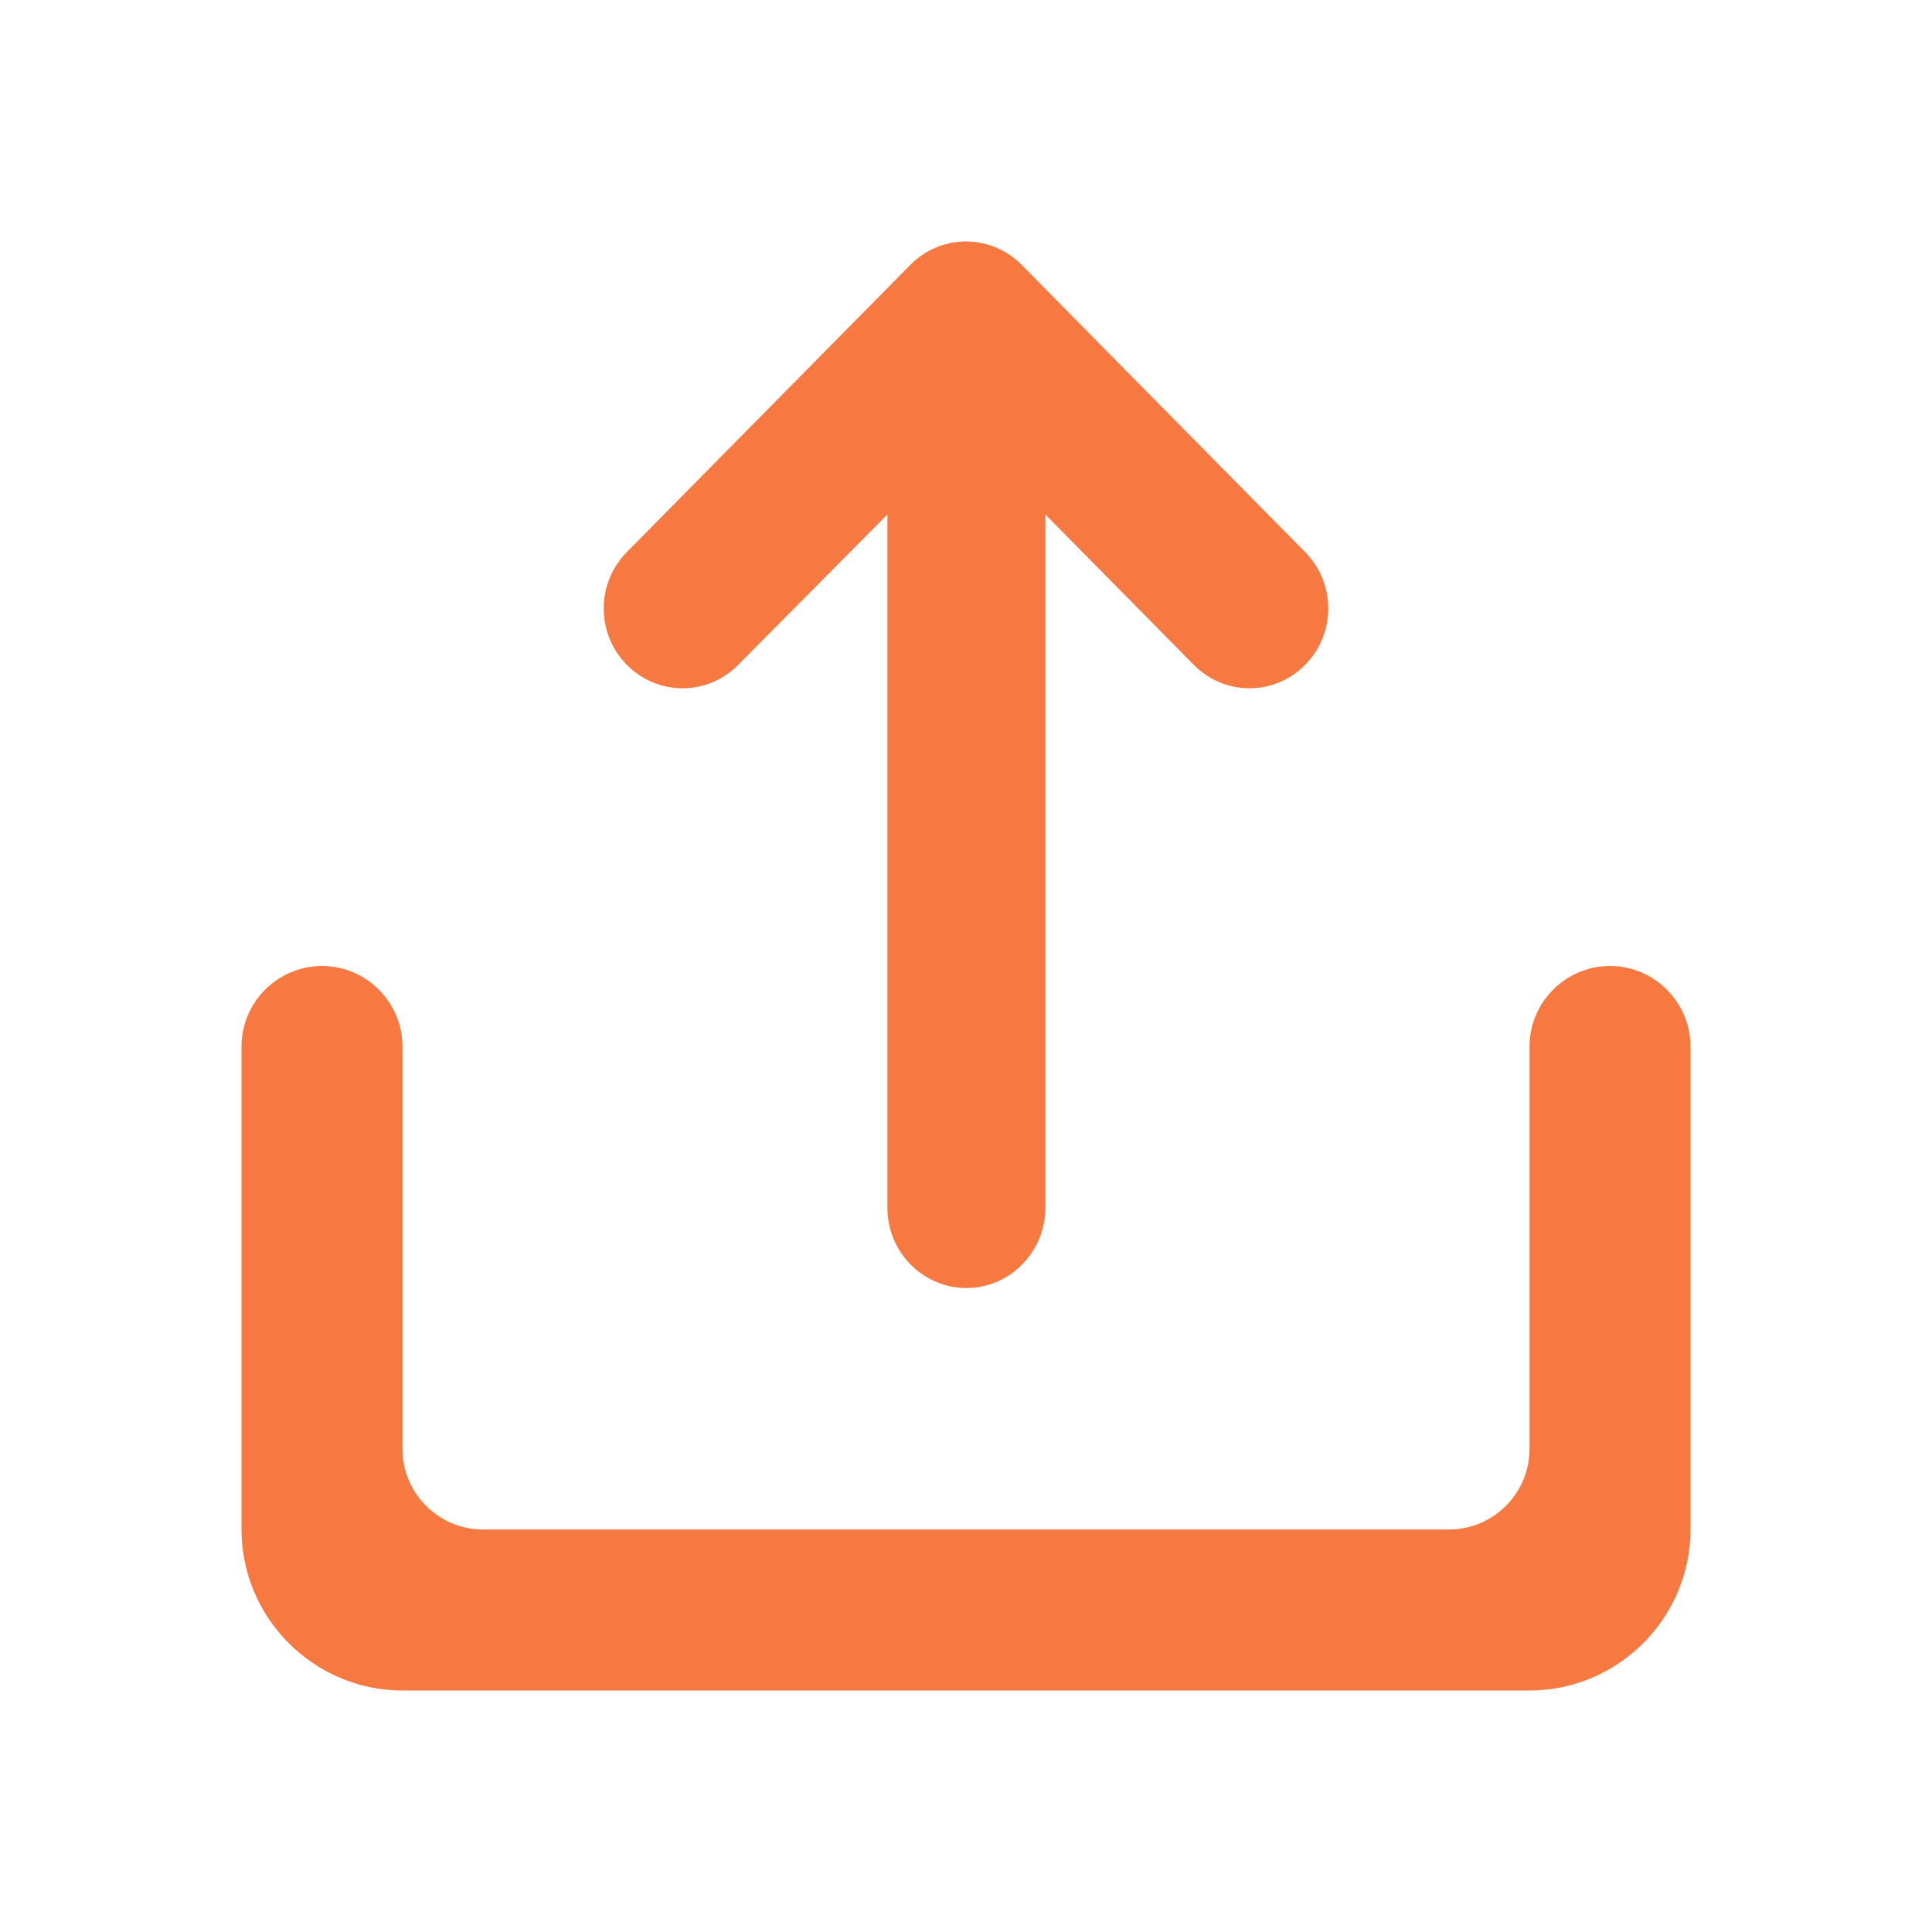
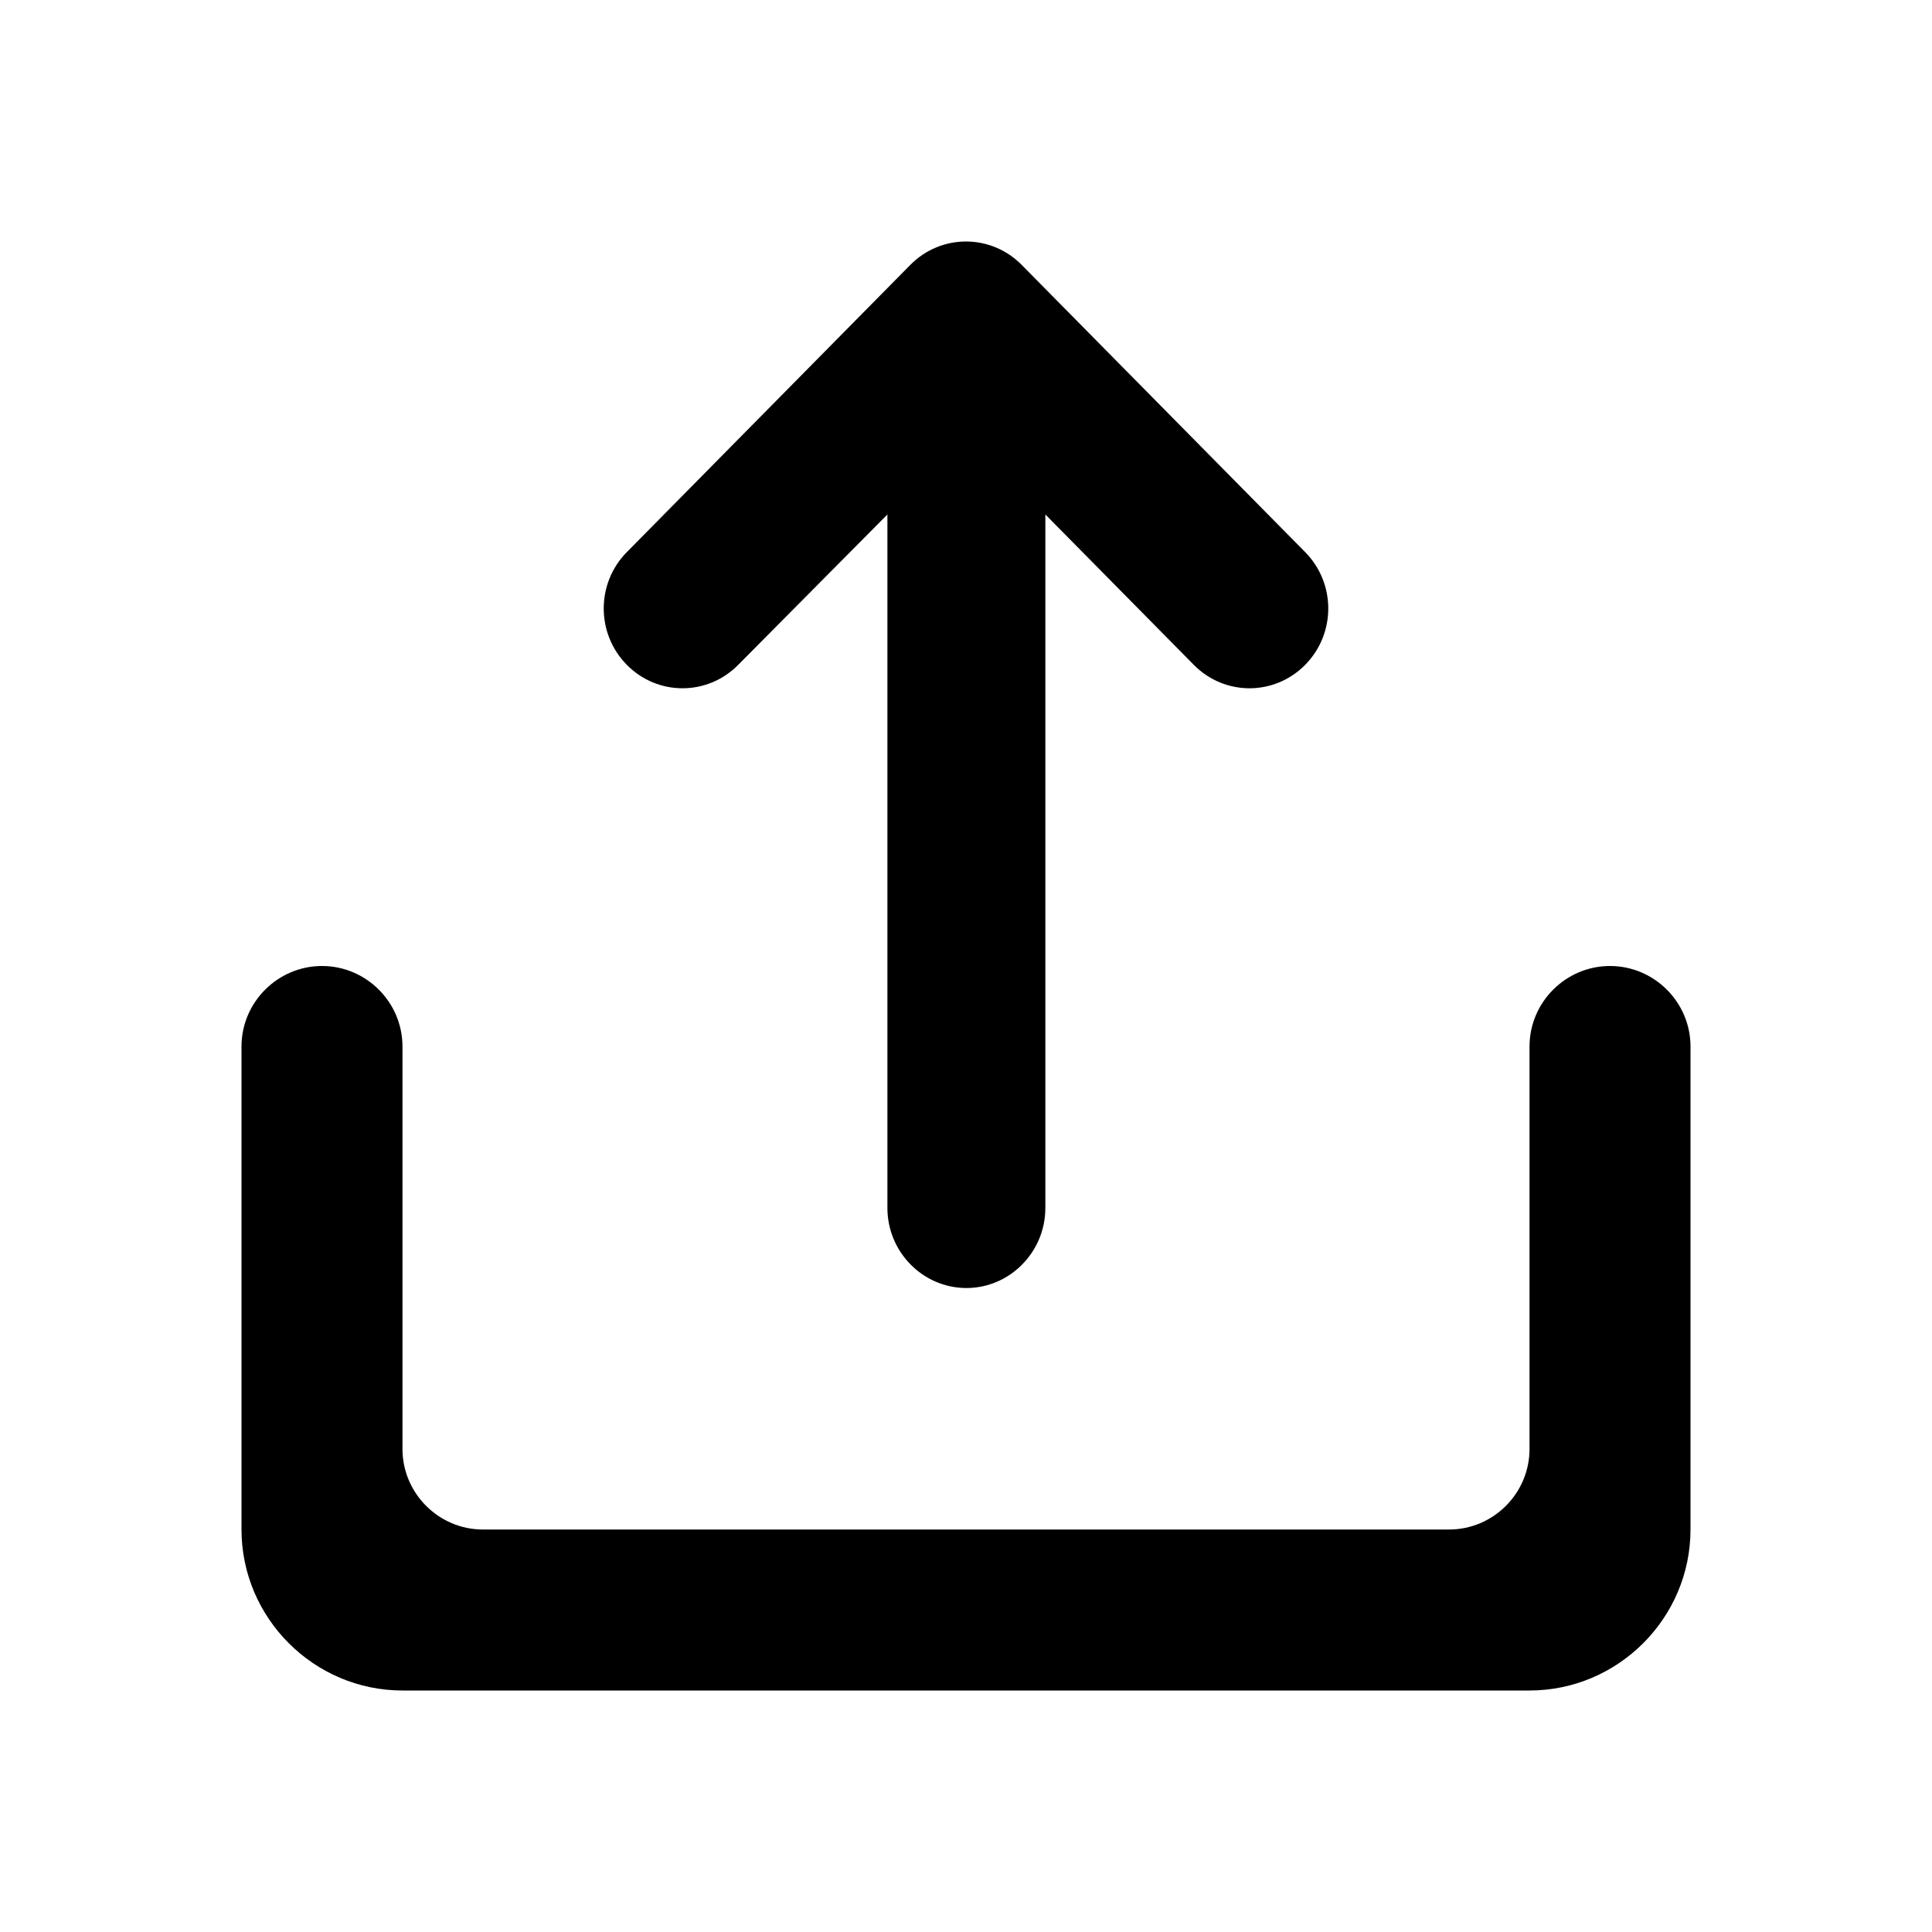
<svg xmlns="http://www.w3.org/2000/svg" viewBox="0 0 28 28">
-   <path d="M22.167 15.167V21C22.167 21.642 21.642 22.167 21 22.167H7C6.358 22.167 5.833 21.642 5.833 21V15.167C5.833 14.525 5.308 14 4.667 14C4.025 14 3.5 14.525 3.5 15.167V22.167C3.5 23.45 4.55 24.5 5.833 24.5H22.167C23.45 24.5 24.5 23.45 24.5 22.167V15.167C24.5 14.525 23.975 14 23.333 14C22.692 14 22.167 14.525 22.167 15.167Z" fill="#F57940" />
-   <path d="M17.302 9.636L15.15 7.456V17.507C15.15 18.145 14.635 18.667 14.006 18.667C13.376 18.667 12.861 18.145 12.861 17.507V7.456L10.698 9.636C10.252 10.088 9.531 10.088 9.085 9.636C8.638 9.184 8.638 8.453 9.085 8.001L13.193 3.839C13.639 3.387 14.361 3.387 14.807 3.839L18.915 8.001C19.362 8.453 19.362 9.184 18.915 9.636C18.469 10.088 17.748 10.088 17.302 9.636Z" fill="#F57940" />
+   <path d="M22.167 15.167V21C22.167 21.642 21.642 22.167 21 22.167H7C6.358 22.167 5.833 21.642 5.833 21V15.167C5.833 14.525 5.308 14 4.667 14C4.025 14 3.5 14.525 3.5 15.167V22.167C3.5 23.45 4.55 24.5 5.833 24.5H22.167C23.45 24.5 24.5 23.45 24.5 22.167V15.167C24.5 14.525 23.975 14 23.333 14C22.692 14 22.167 14.525 22.167 15.167Z" />
+   <path d="M17.302 9.636L15.15 7.456V17.507C15.15 18.145 14.635 18.667 14.006 18.667C13.376 18.667 12.861 18.145 12.861 17.507V7.456L10.698 9.636C10.252 10.088 9.531 10.088 9.085 9.636C8.638 9.184 8.638 8.453 9.085 8.001L13.193 3.839C13.639 3.387 14.361 3.387 14.807 3.839L18.915 8.001C19.362 8.453 19.362 9.184 18.915 9.636C18.469 10.088 17.748 10.088 17.302 9.636Z" />
</svg>
